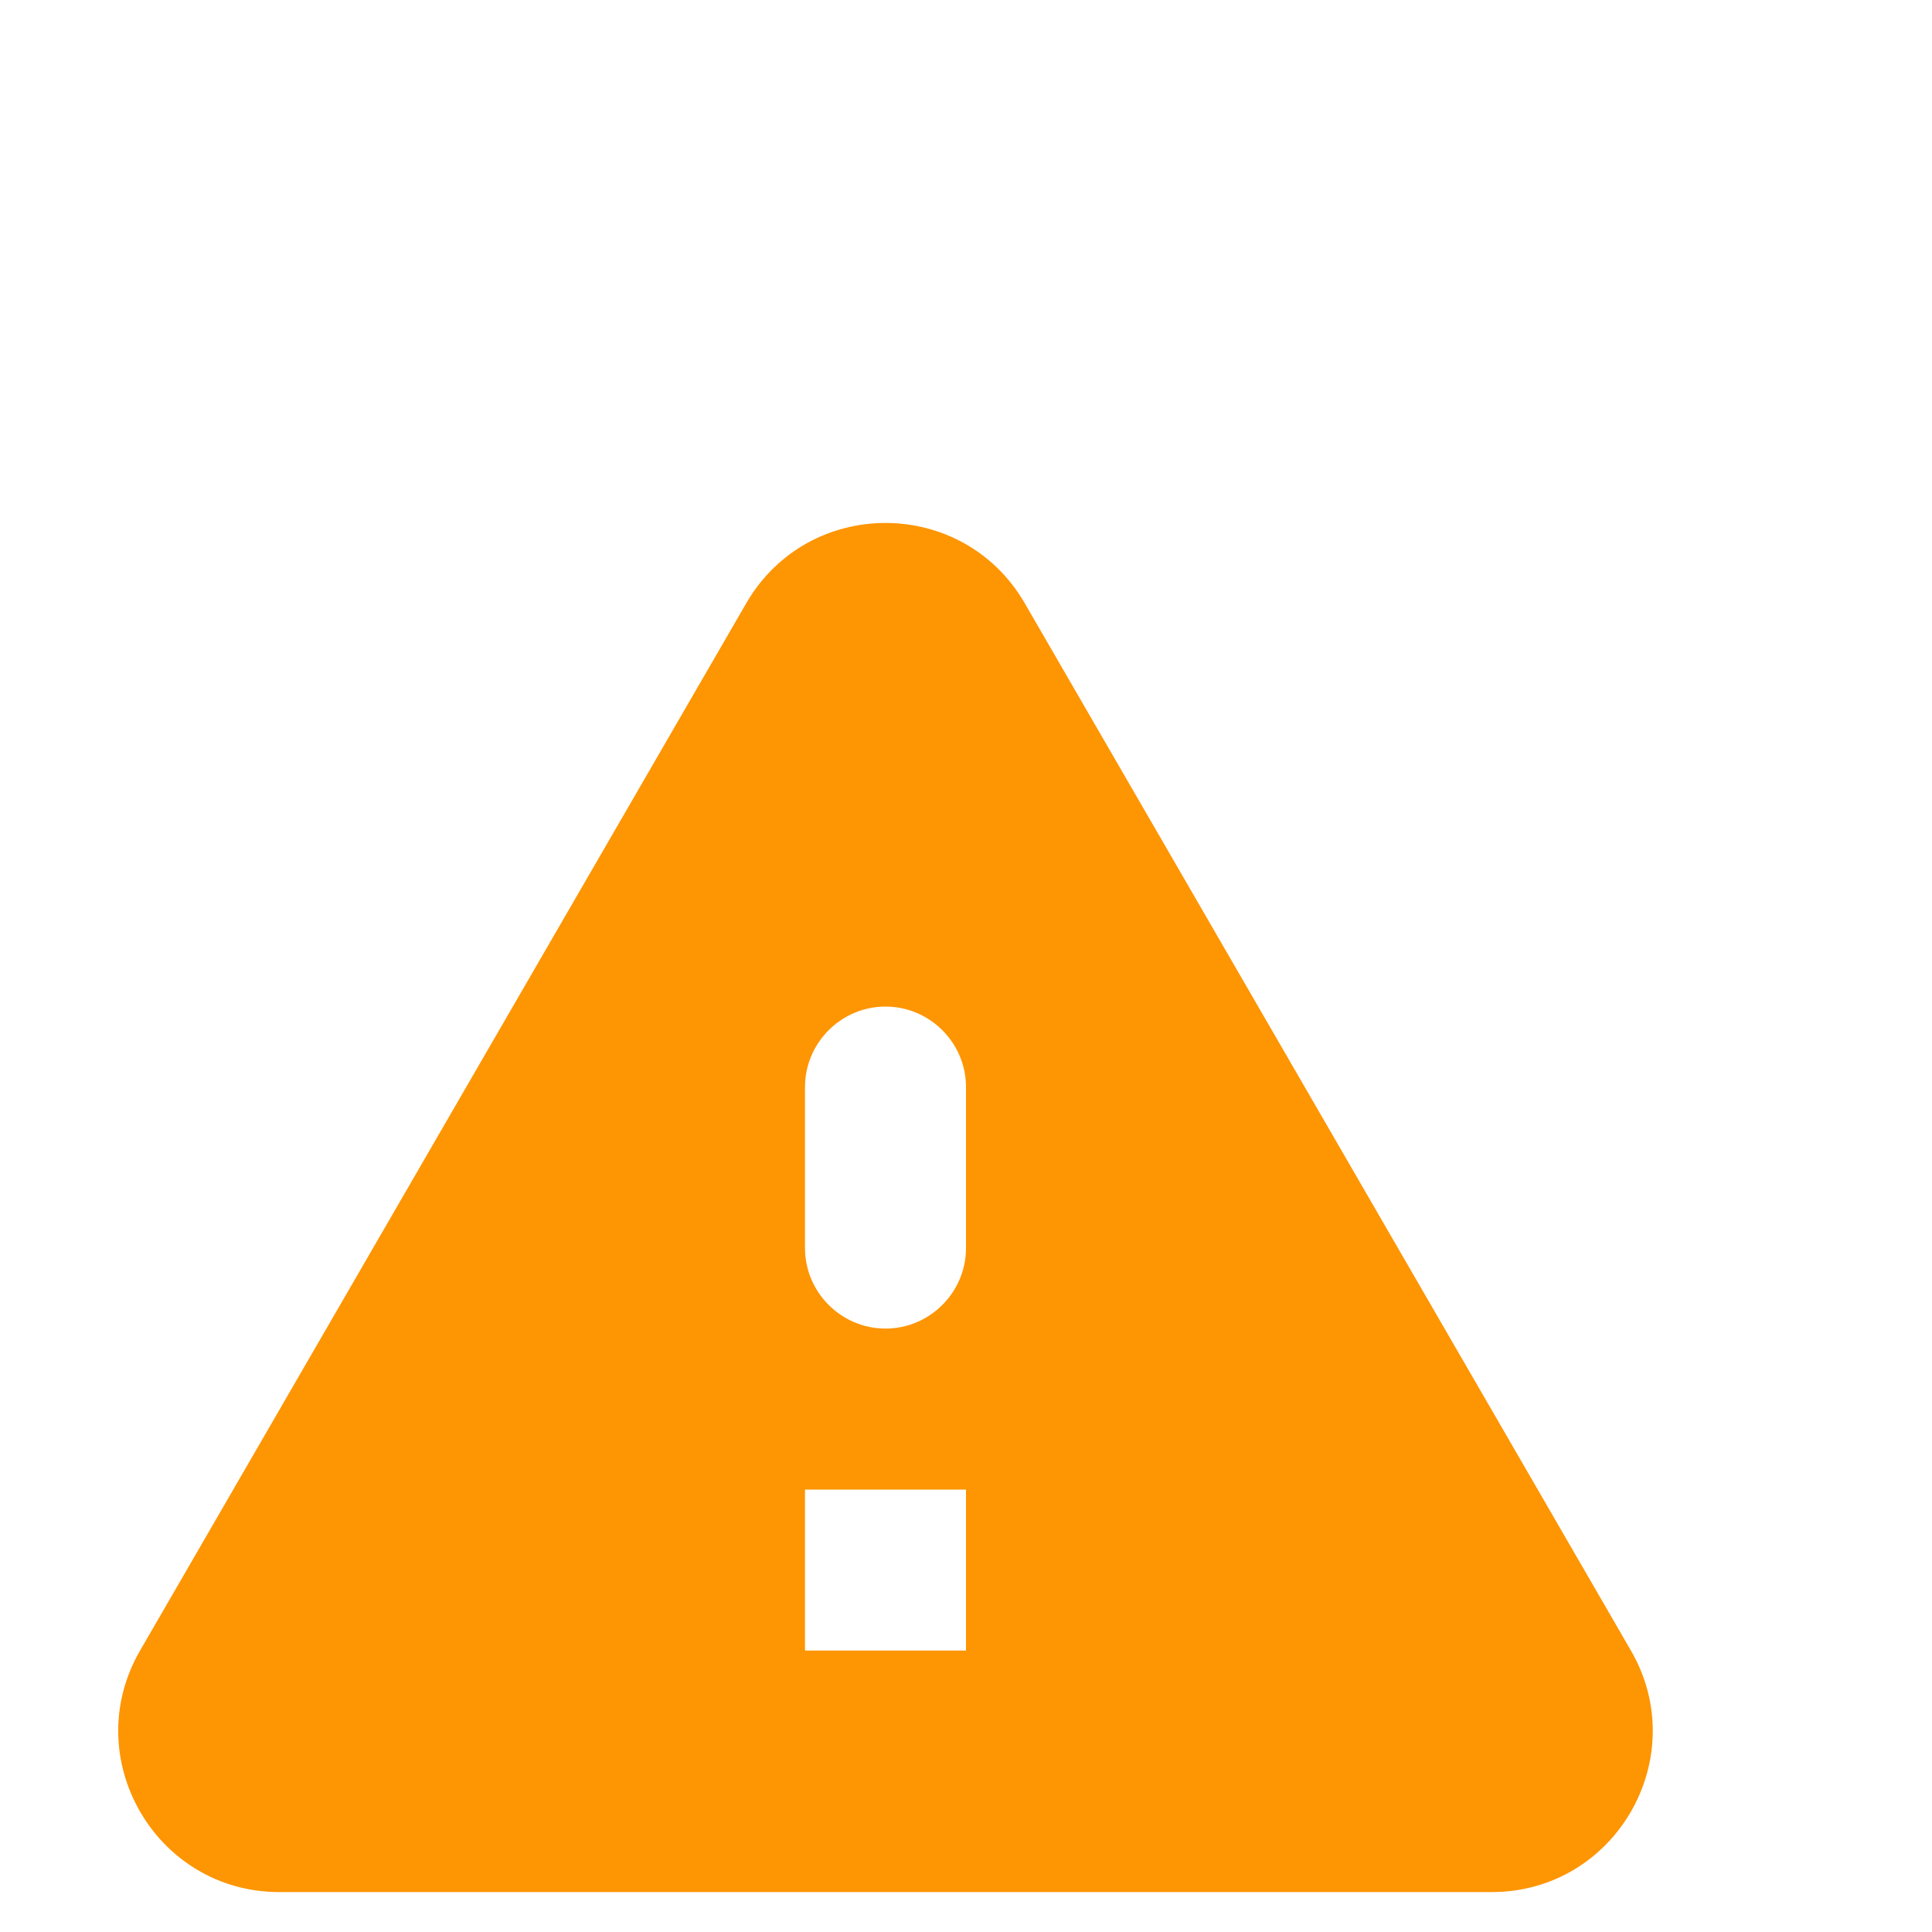
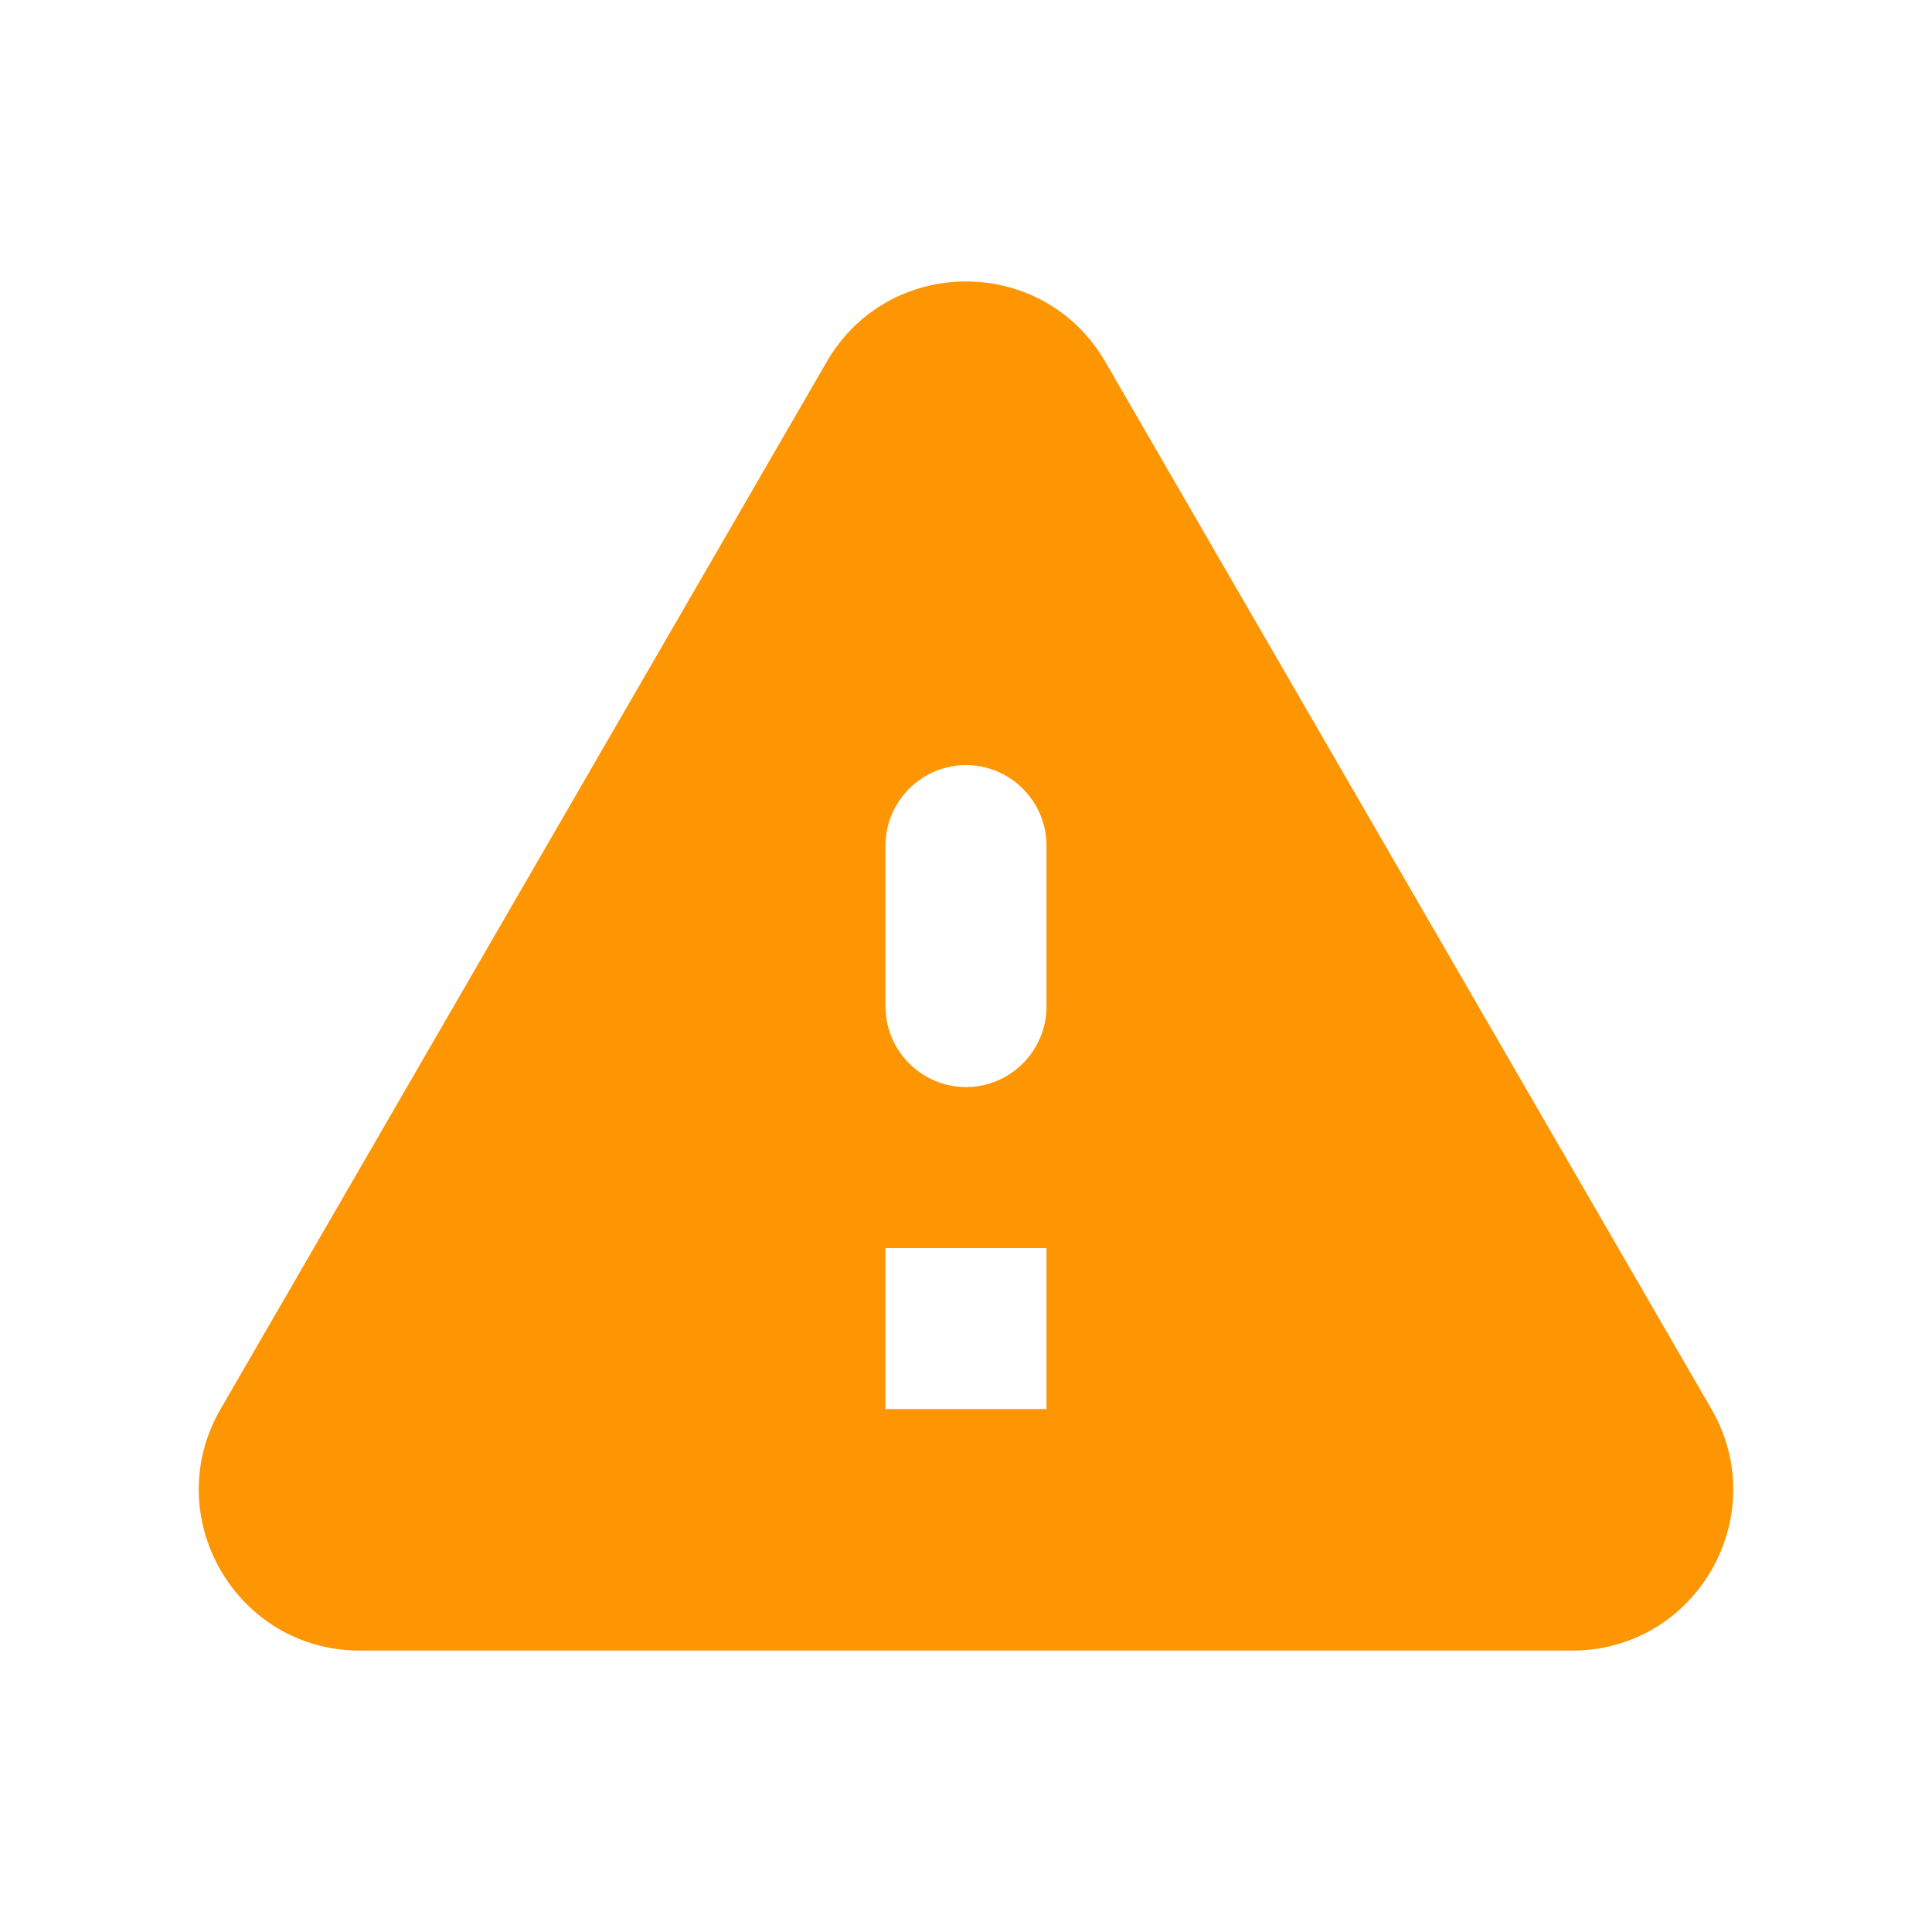
- <svg xmlns="http://www.w3.org/2000/svg" width="24" height="24" viewBox="1 0 24 18" fill="none">
+ <svg xmlns="http://www.w3.org/2000/svg" width="24" height="24" viewBox="0 0 24 24" fill="none">
  <path fill-rule="evenodd" clip-rule="evenodd" d="M19.53 20.504C21.07 20.504 22.03 18.834 21.26 17.504L13.73 4.494C12.96 3.164 11.04 3.164 10.27 4.494L2.74 17.504C1.97 18.834 2.93 20.504 4.47 20.504H19.53ZM12 13.504C11.45 13.504 11 13.054 11 12.504V10.504C11 9.954 11.45 9.504 12 9.504C12.55 9.504 13 9.954 13 10.504V12.504C13 13.054 12.55 13.504 12 13.504ZM11 15.504V17.504H13V15.504H11Z" fill="#FE9502" />
</svg>
